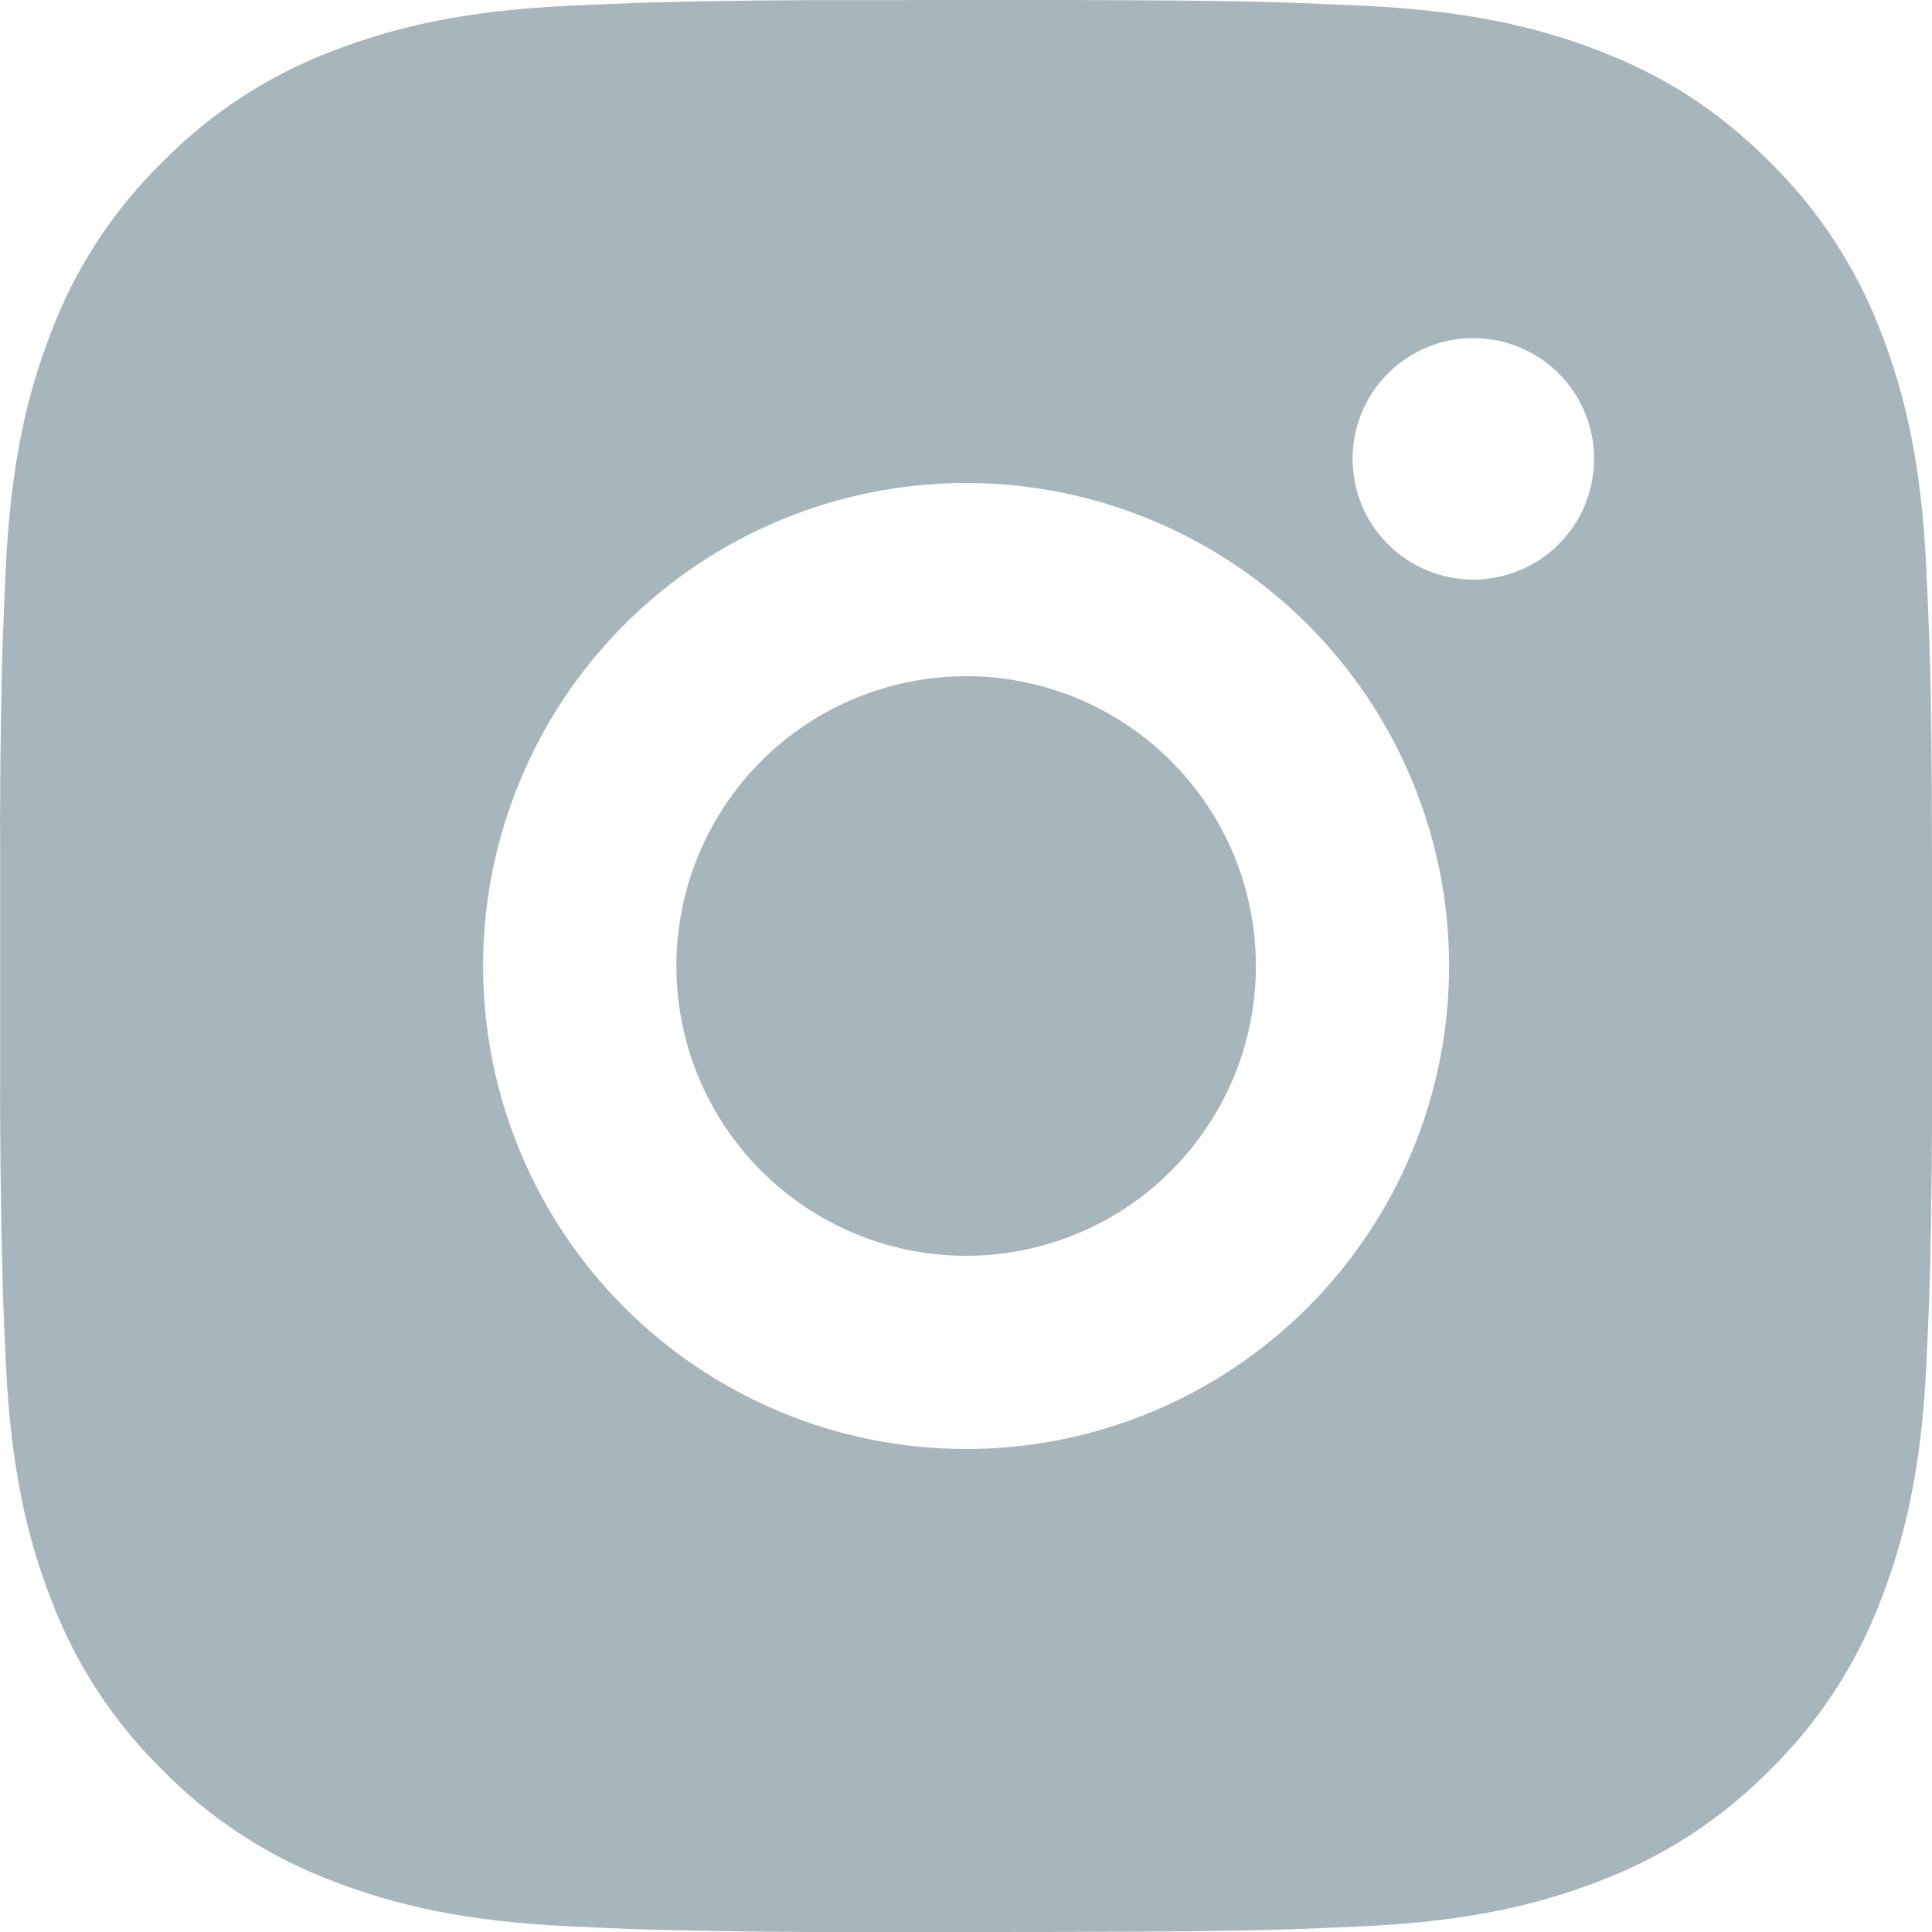
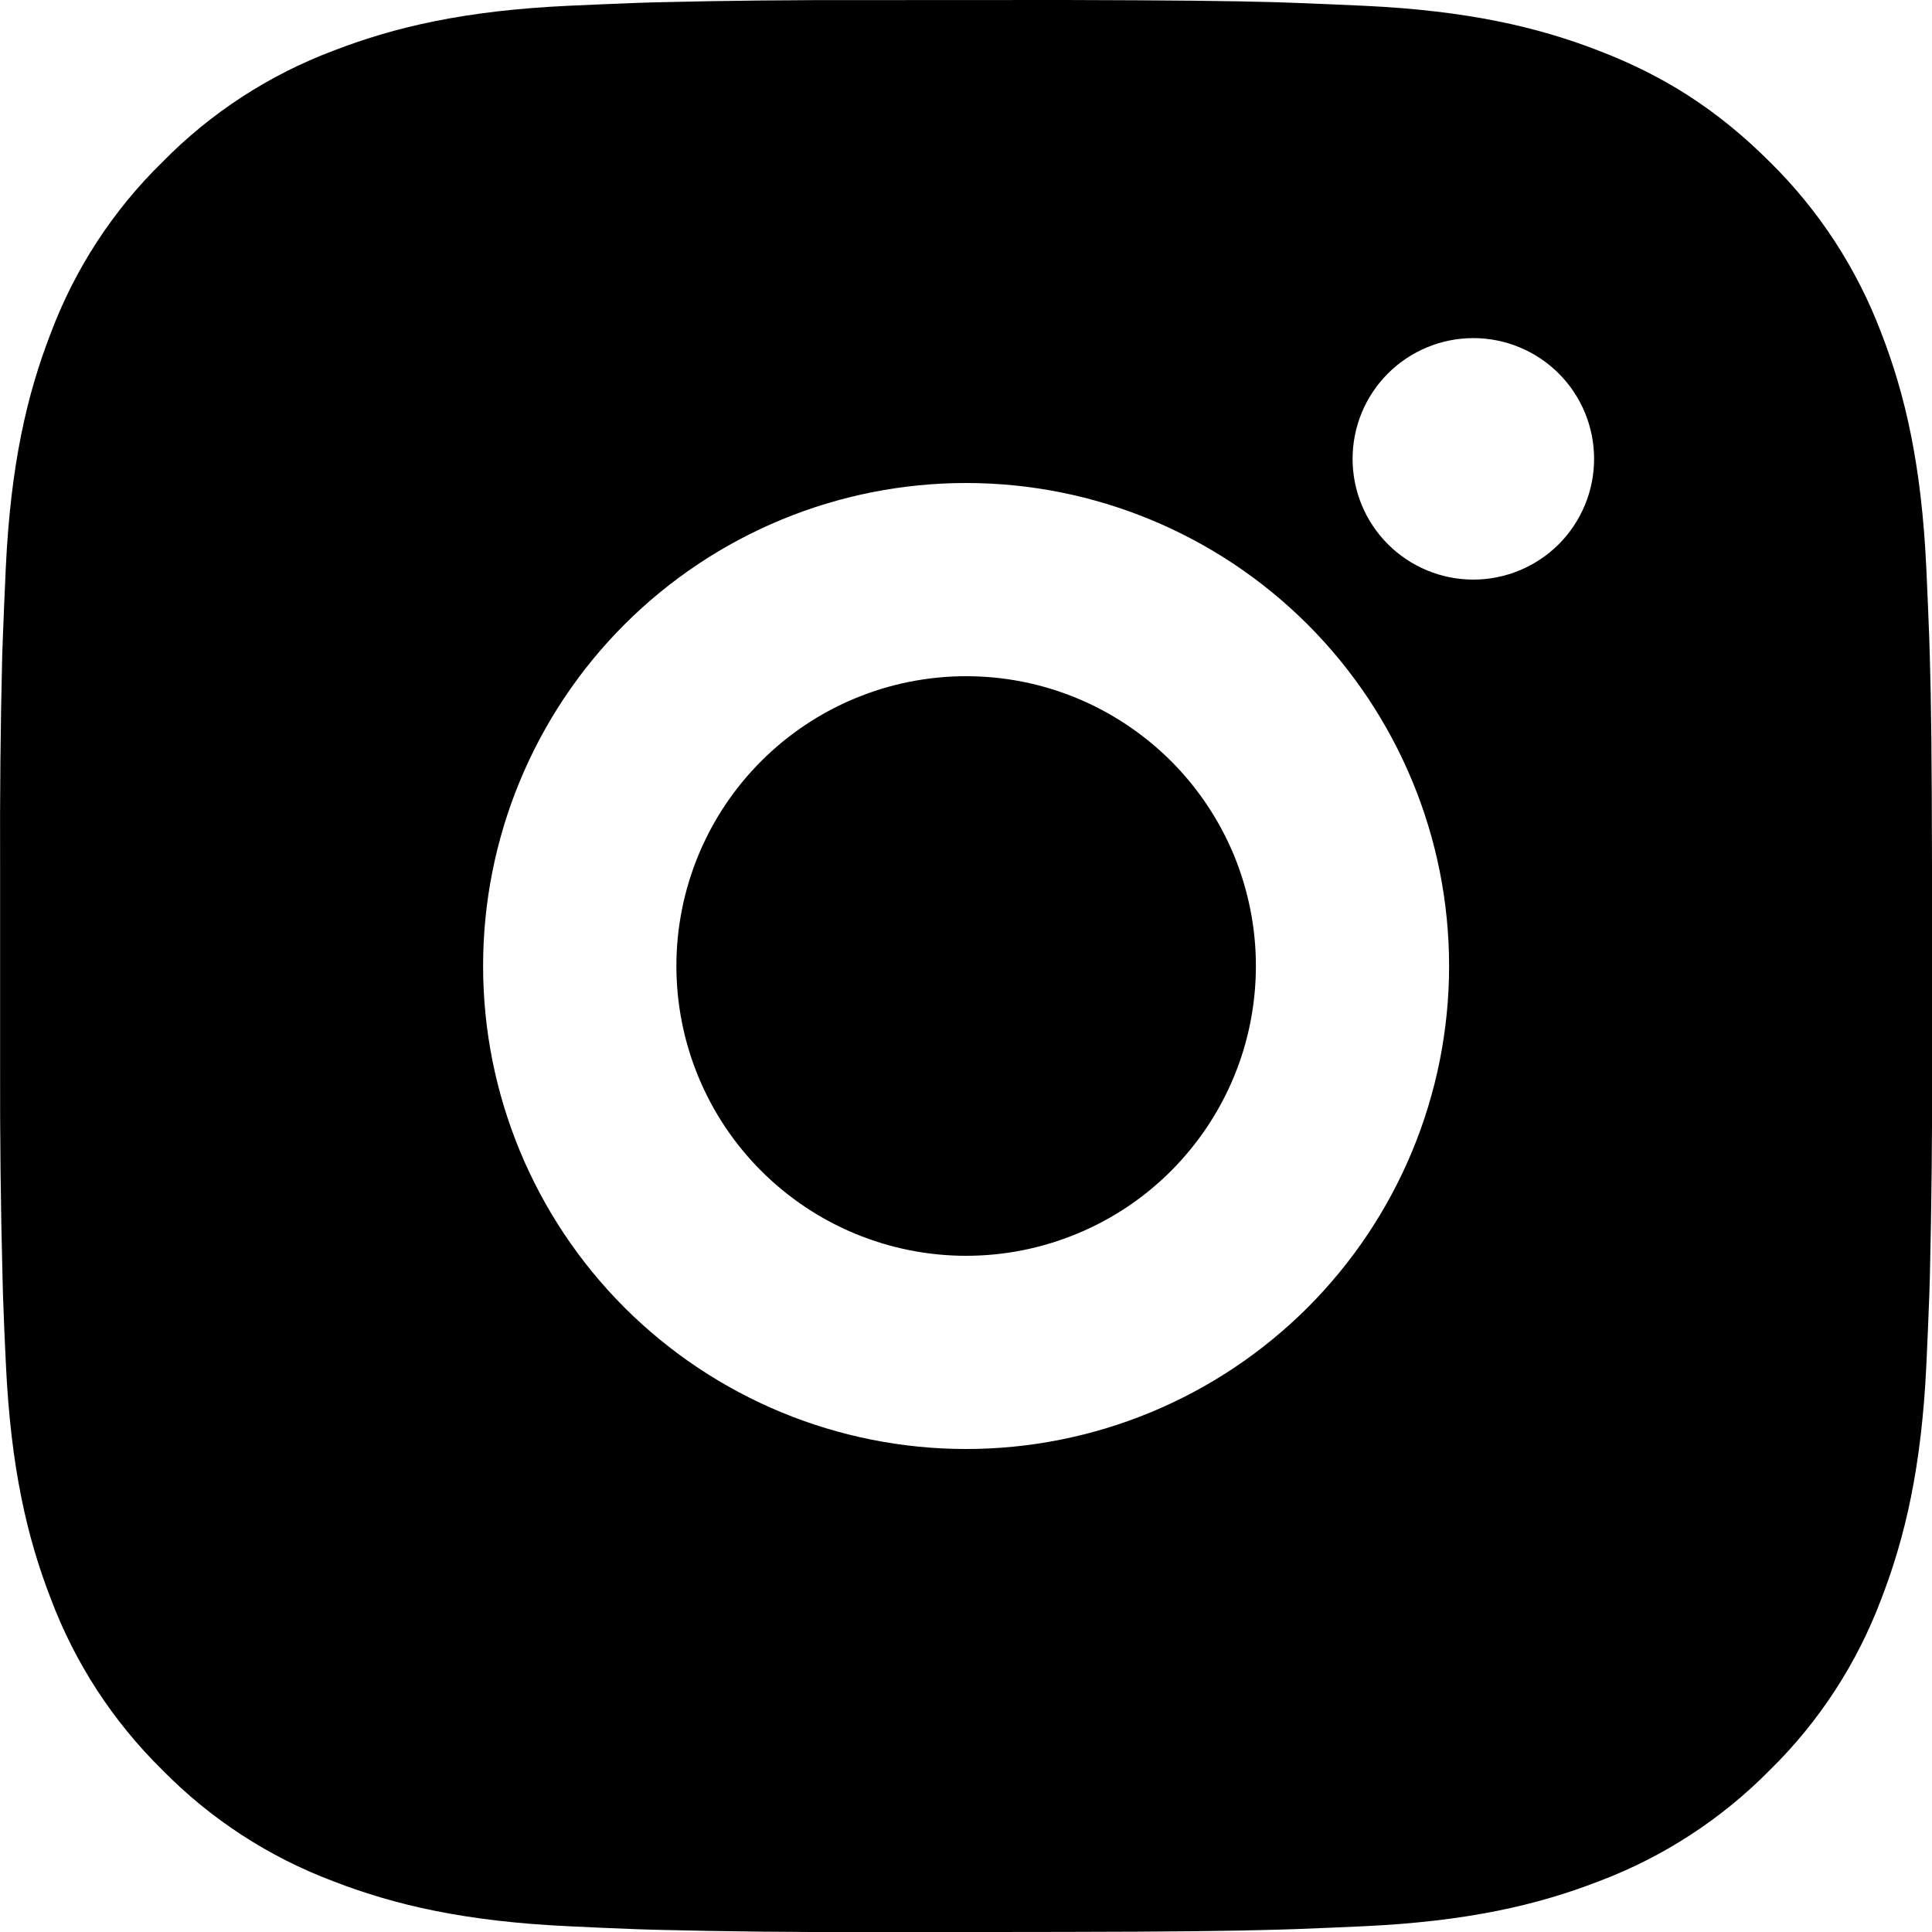
<svg xmlns="http://www.w3.org/2000/svg" width="20" height="20" viewBox="0 0 20 20" fill="none">
-   <path d="M11.029 0C12.154 0.003 12.725 0.009 13.218 0.023L13.412 0.03C13.636 0.038 13.857 0.048 14.124 0.06C15.188 0.11 15.914 0.278 16.551 0.525C17.211 0.779 17.767 1.123 18.323 1.678C18.831 2.178 19.224 2.783 19.476 3.45C19.723 4.087 19.891 4.813 19.941 5.878C19.953 6.144 19.963 6.365 19.971 6.59L19.977 6.784C19.992 7.276 19.998 7.847 20 8.972L20.001 9.718V11.028C20.003 11.757 19.995 12.487 19.978 13.216L19.972 13.41C19.964 13.635 19.954 13.856 19.942 14.122C19.892 15.187 19.722 15.912 19.476 16.55C19.225 17.218 18.832 17.823 18.323 18.322C17.823 18.83 17.218 19.224 16.551 19.475C15.914 19.722 15.188 19.89 14.124 19.94C13.886 19.951 13.649 19.961 13.412 19.97L13.218 19.976C12.725 19.99 12.154 19.997 11.029 19.999L10.283 20H8.974C8.244 20.003 7.514 19.995 6.785 19.977L6.591 19.971C6.353 19.962 6.116 19.952 5.879 19.94C4.815 19.89 4.089 19.722 3.451 19.475C2.783 19.224 2.179 18.831 1.68 18.322C1.171 17.822 0.777 17.218 0.526 16.55C0.279 15.913 0.111 15.187 0.061 14.122C0.049 13.885 0.039 13.647 0.031 13.41L0.026 13.216C0.007 12.487 -0.001 11.757 0.001 11.028V8.972C-0.002 8.243 0.005 7.513 0.023 6.784L0.03 6.59C0.038 6.365 0.048 6.144 0.06 5.878C0.11 4.813 0.278 4.088 0.525 3.45C0.776 2.782 1.17 2.177 1.681 1.678C2.18 1.169 2.784 0.776 3.451 0.525C4.089 0.278 4.814 0.11 5.879 0.06C6.145 0.048 6.367 0.038 6.591 0.03L6.785 0.024C7.514 0.006 8.243 -0.001 8.973 0.001L11.029 0ZM10.001 5C8.674 5 7.403 5.527 6.465 6.464C5.527 7.402 5.001 8.674 5.001 10C5.001 11.326 5.527 12.598 6.465 13.536C7.403 14.473 8.674 15 10.001 15C11.327 15 12.598 14.473 13.536 13.536C14.474 12.598 15.001 11.326 15.001 10C15.001 8.674 14.474 7.402 13.536 6.464C12.598 5.527 11.327 5 10.001 5ZM10.001 7C10.395 7 10.785 7.077 11.149 7.228C11.513 7.379 11.843 7.6 12.122 7.878C12.401 8.157 12.622 8.488 12.773 8.851C12.923 9.215 13.001 9.606 13.001 9.999C13.001 10.393 12.924 10.784 12.773 11.148C12.622 11.512 12.401 11.842 12.123 12.121C11.844 12.4 11.514 12.621 11.15 12.771C10.786 12.922 10.396 13 10.002 13C9.206 13 8.443 12.684 7.88 12.121C7.318 11.559 7.002 10.796 7.002 10C7.002 9.204 7.318 8.441 7.88 7.879C8.443 7.316 9.206 7 10.002 7M15.252 3.5C14.92 3.5 14.602 3.632 14.368 3.866C14.133 4.101 14.002 4.418 14.002 4.75C14.002 5.082 14.133 5.399 14.368 5.634C14.602 5.868 14.92 6 15.252 6C15.583 6 15.901 5.868 16.136 5.634C16.37 5.399 16.502 5.082 16.502 4.75C16.502 4.418 16.37 4.101 16.136 3.866C15.901 3.632 15.583 3.5 15.252 3.5Z" fill="#A7B6BC" />
+   <path d="M11.029 0C12.154 0.003 12.725 0.009 13.218 0.023L13.412 0.03C13.636 0.038 13.857 0.048 14.124 0.06C15.188 0.11 15.914 0.278 16.551 0.525C17.211 0.779 17.767 1.123 18.323 1.678C18.831 2.178 19.224 2.783 19.476 3.45C19.723 4.087 19.891 4.813 19.941 5.878C19.953 6.144 19.963 6.365 19.971 6.59L19.977 6.784C19.992 7.276 19.998 7.847 20 8.972L20.001 9.718V11.028C20.003 11.757 19.995 12.487 19.978 13.216L19.972 13.41C19.964 13.635 19.954 13.856 19.942 14.122C19.892 15.187 19.722 15.912 19.476 16.55C19.225 17.218 18.832 17.823 18.323 18.322C17.823 18.83 17.218 19.224 16.551 19.475C15.914 19.722 15.188 19.89 14.124 19.94C13.886 19.951 13.649 19.961 13.412 19.97L13.218 19.976C12.725 19.99 12.154 19.997 11.029 19.999L10.283 20H8.974C8.244 20.003 7.514 19.995 6.785 19.977L6.591 19.971C6.353 19.962 6.116 19.952 5.879 19.94C4.815 19.89 4.089 19.722 3.451 19.475C2.783 19.224 2.179 18.831 1.68 18.322C1.171 17.822 0.777 17.218 0.526 16.55C0.279 15.913 0.111 15.187 0.061 14.122C0.049 13.885 0.039 13.647 0.031 13.41L0.026 13.216C0.007 12.487 -0.001 11.757 0.001 11.028V8.972C-0.002 8.243 0.005 7.513 0.023 6.784L0.03 6.59C0.038 6.365 0.048 6.144 0.06 5.878C0.11 4.813 0.278 4.088 0.525 3.45C0.776 2.782 1.17 2.177 1.681 1.678C2.18 1.169 2.784 0.776 3.451 0.525C4.089 0.278 4.814 0.11 5.879 0.06C6.145 0.048 6.367 0.038 6.591 0.03L6.785 0.024C7.514 0.006 8.243 -0.001 8.973 0.001L11.029 0ZM10.001 5C8.674 5 7.403 5.527 6.465 6.464C5.527 7.402 5.001 8.674 5.001 10C5.001 11.326 5.527 12.598 6.465 13.536C7.403 14.473 8.674 15 10.001 15C11.327 15 12.598 14.473 13.536 13.536C14.474 12.598 15.001 11.326 15.001 10C15.001 8.674 14.474 7.402 13.536 6.464C12.598 5.527 11.327 5 10.001 5ZM10.001 7C10.395 7 10.785 7.077 11.149 7.228C11.513 7.379 11.843 7.6 12.122 7.878C12.401 8.157 12.622 8.488 12.773 8.851C12.923 9.215 13.001 9.606 13.001 9.999C13.001 10.393 12.924 10.784 12.773 11.148C12.622 11.512 12.401 11.842 12.123 12.121C11.844 12.4 11.514 12.621 11.15 12.771C10.786 12.922 10.396 13 10.002 13C9.206 13 8.443 12.684 7.88 12.121C7.318 11.559 7.002 10.796 7.002 10C7.002 9.204 7.318 8.441 7.88 7.879C8.443 7.316 9.206 7 10.002 7M15.252 3.5C14.92 3.5 14.602 3.632 14.368 3.866C14.133 4.101 14.002 4.418 14.002 4.75C14.002 5.082 14.133 5.399 14.368 5.634C14.602 5.868 14.92 6 15.252 6C15.583 6 15.901 5.868 16.136 5.634C16.37 5.399 16.502 5.082 16.502 4.75C16.502 4.418 16.37 4.101 16.136 3.866C15.901 3.632 15.583 3.5 15.252 3.5Z" fill="#000" />
</svg>
